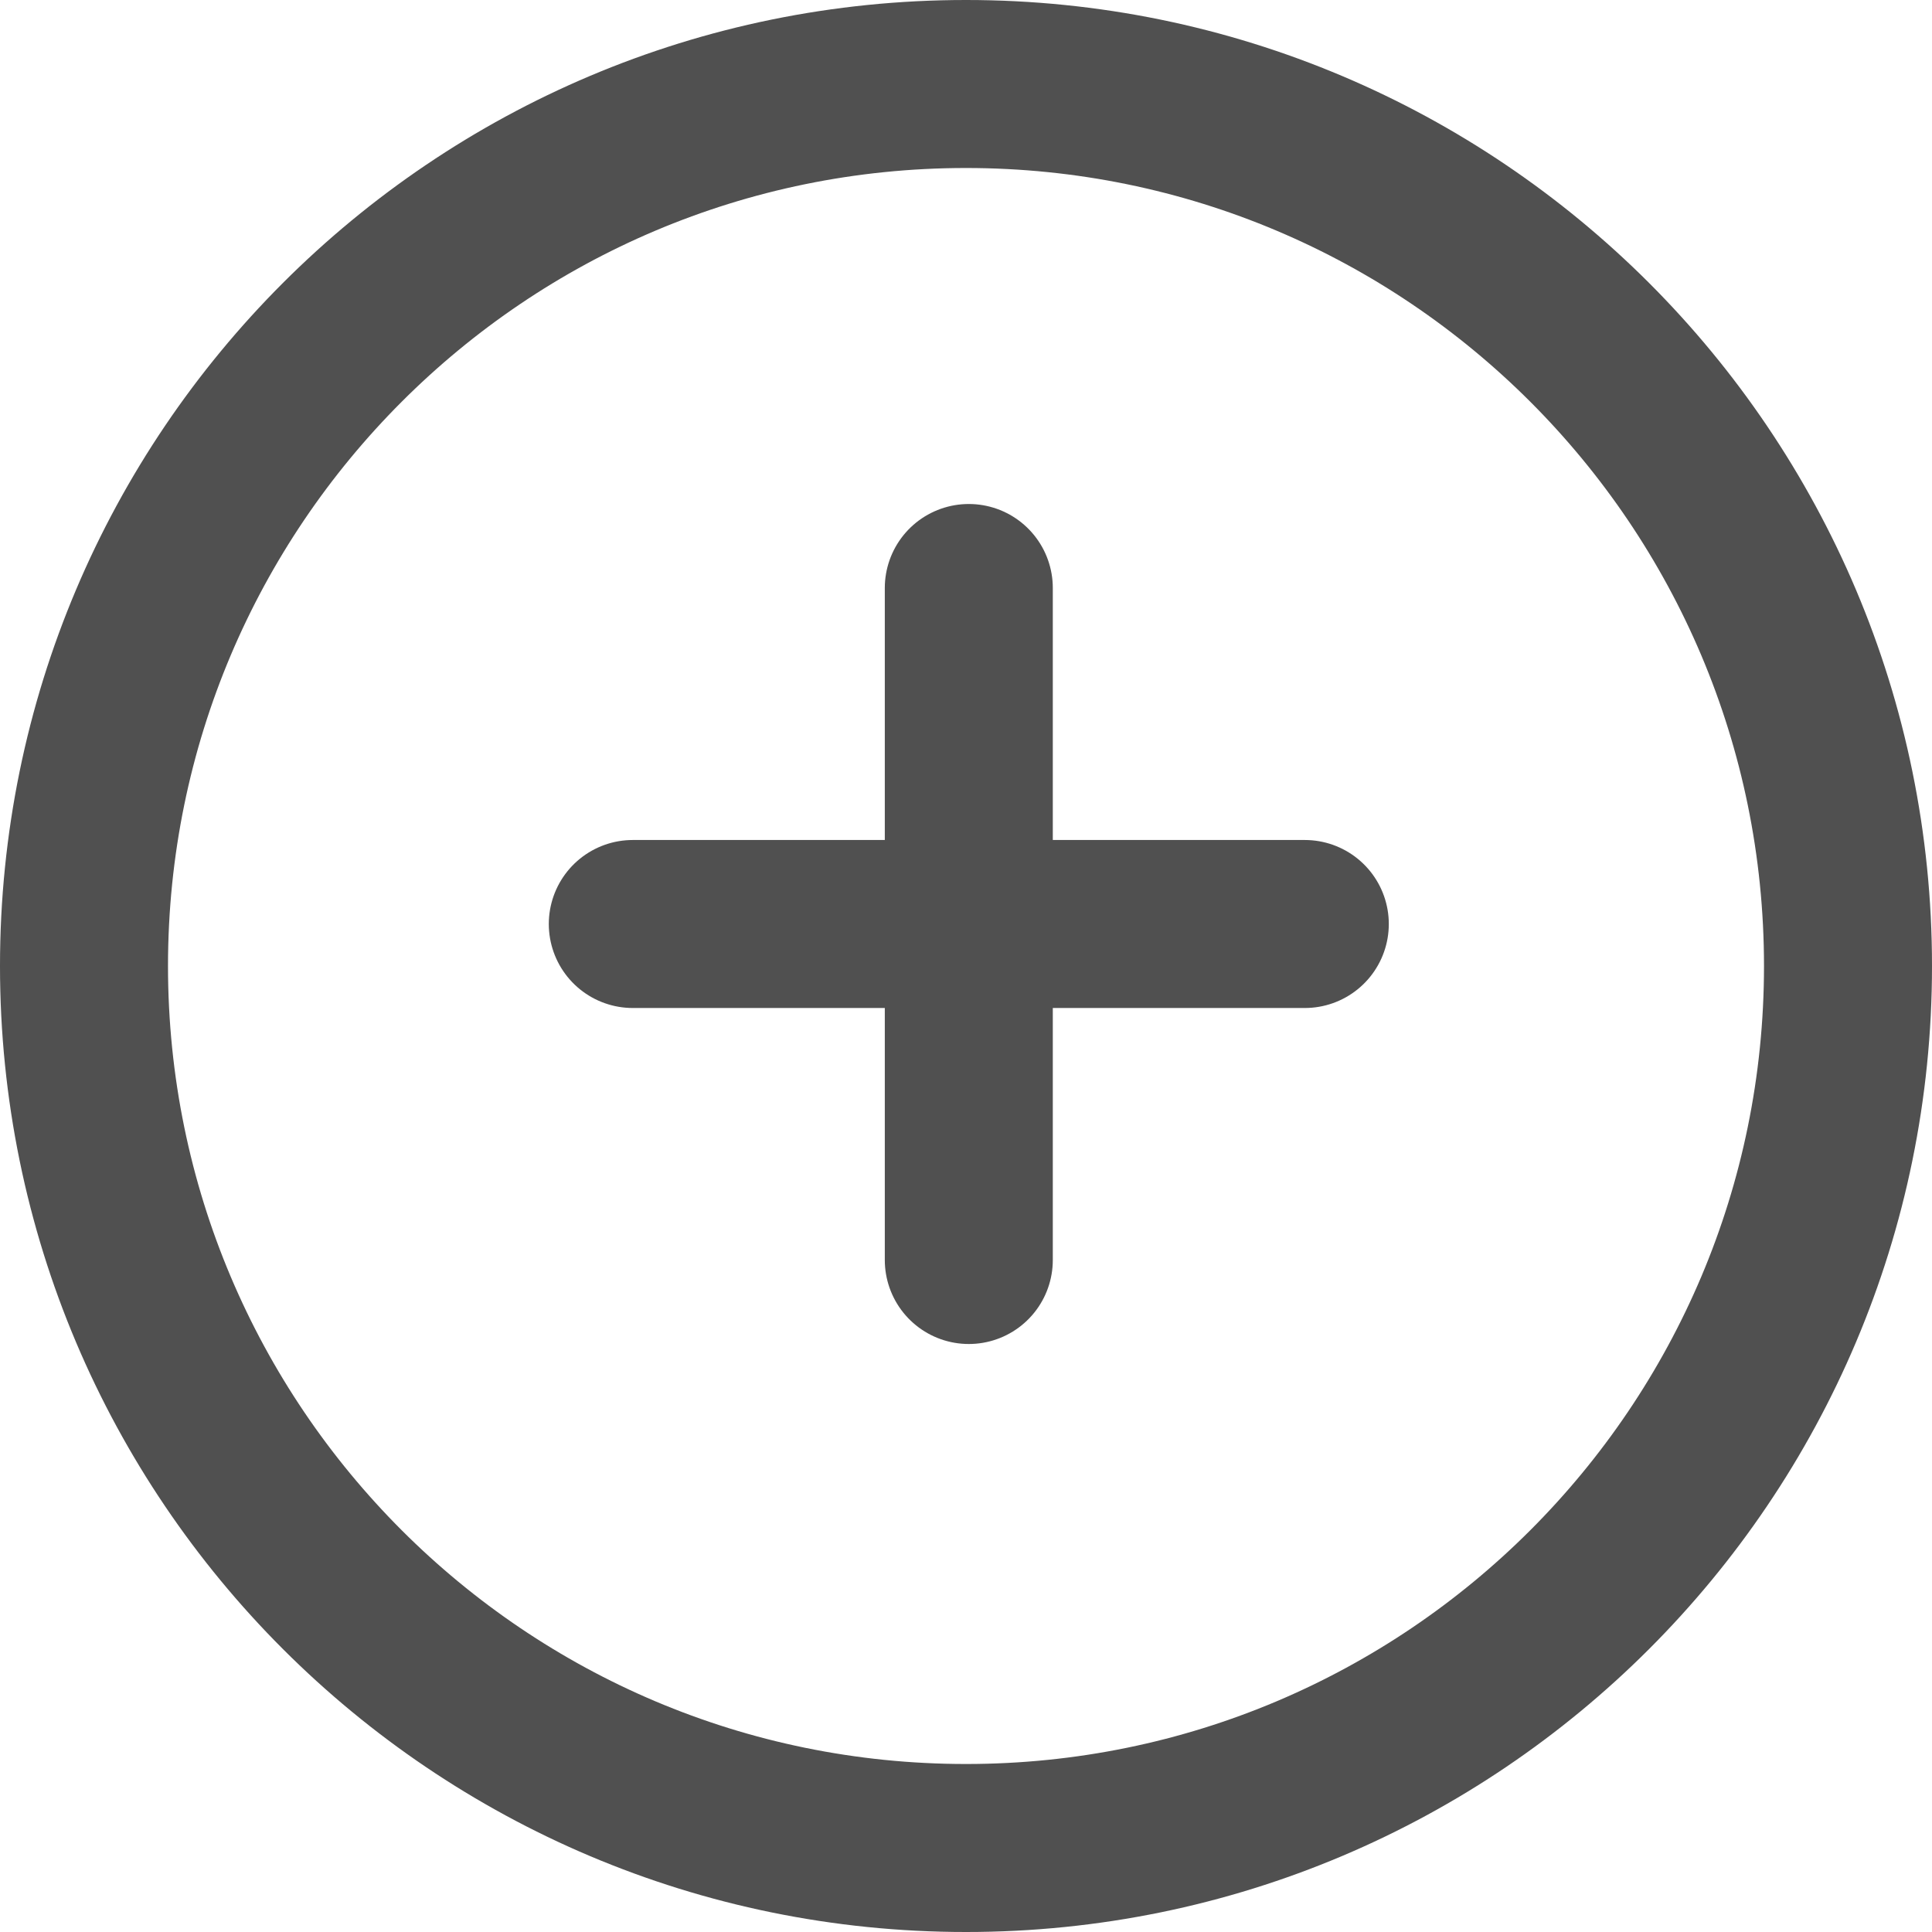
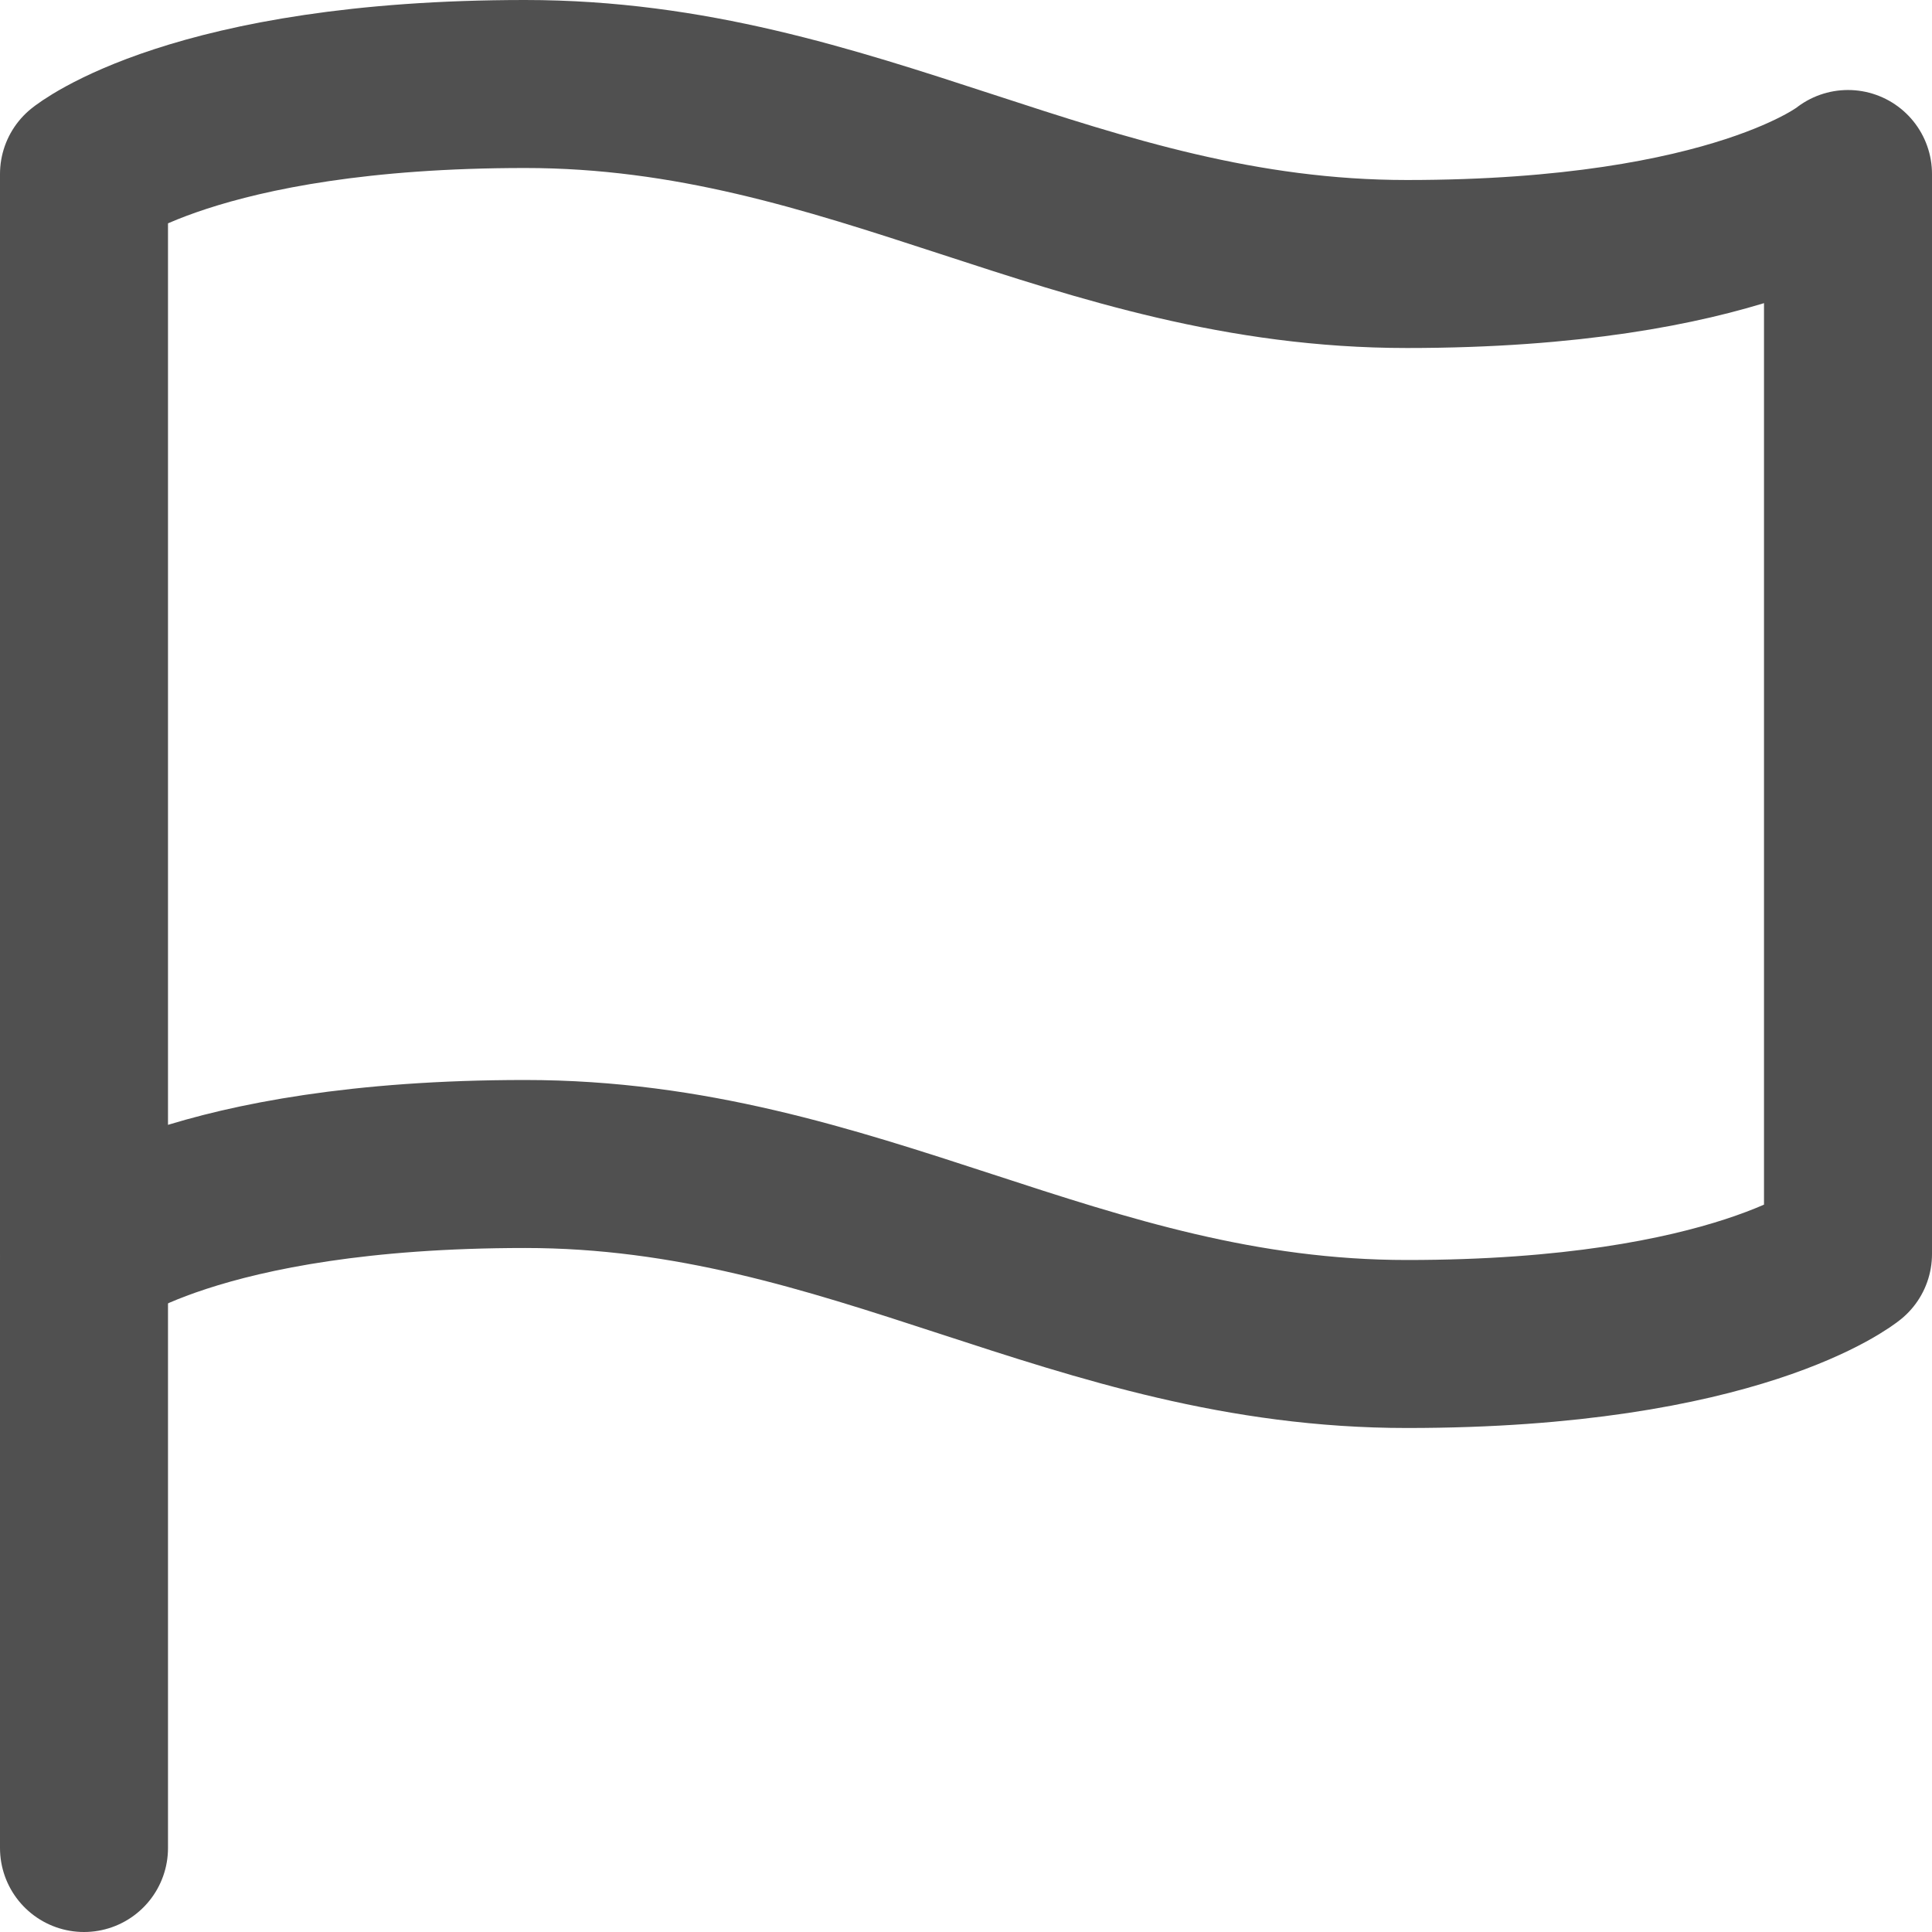
<svg xmlns="http://www.w3.org/2000/svg" width="86.25" height="86.25" viewBox="0 0 86.25 86.25">
-   <g id="Grupo_51" data-name="Grupo 51" transform="translate(-586.25 -1353.25)">
-     <path id="Caminho_35" data-name="Caminho 35" d="M86.25,46.875A39.375,39.375,0,1,1,46.875,7.5,39.375,39.375,0,0,1,86.25,46.875Z" transform="translate(582.5 1349.5)" fill="none" stroke="#505050" stroke-linecap="round" stroke-linejoin="round" stroke-width="7.5" />
-     <path id="Caminho_36" data-name="Caminho 36" d="M45,30V60" transform="translate(584.5 1349.5)" fill="none" stroke="#505050" stroke-linecap="round" stroke-linejoin="round" stroke-width="7.5" />
-     <path id="Caminho_37" data-name="Caminho 37" d="M30,45H60" transform="translate(584.5 1349.5)" fill="none" stroke="#505050" stroke-linecap="round" stroke-linejoin="round" stroke-width="7.5" />
+   <g id="Grupo_53" data-name="Grupo 53" transform="translate(-1026.25 -1353.25)">
+     <path id="Caminho_33" data-name="Caminho 33" d="M15,59.732s4.922-4.018,19.688-4.018S59.3,63.75,74.063,63.75,93.75,59.732,93.75,59.732V11.518s-4.922,4.018-19.687,4.018S49.453,7.5,34.688,7.5,15,11.518,15,11.518Z" transform="translate(1015 1349.5)" fill="none" stroke="#505050" stroke-linecap="round" stroke-linejoin="round" stroke-width="7.5" />
+     <path id="Caminho_34" data-name="Caminho 34" d="M15,82.5V56.25" transform="translate(1015 1353.25)" fill="none" stroke="#505050" stroke-linecap="round" stroke-linejoin="round" stroke-width="7.5" />
  </g>
</svg>
